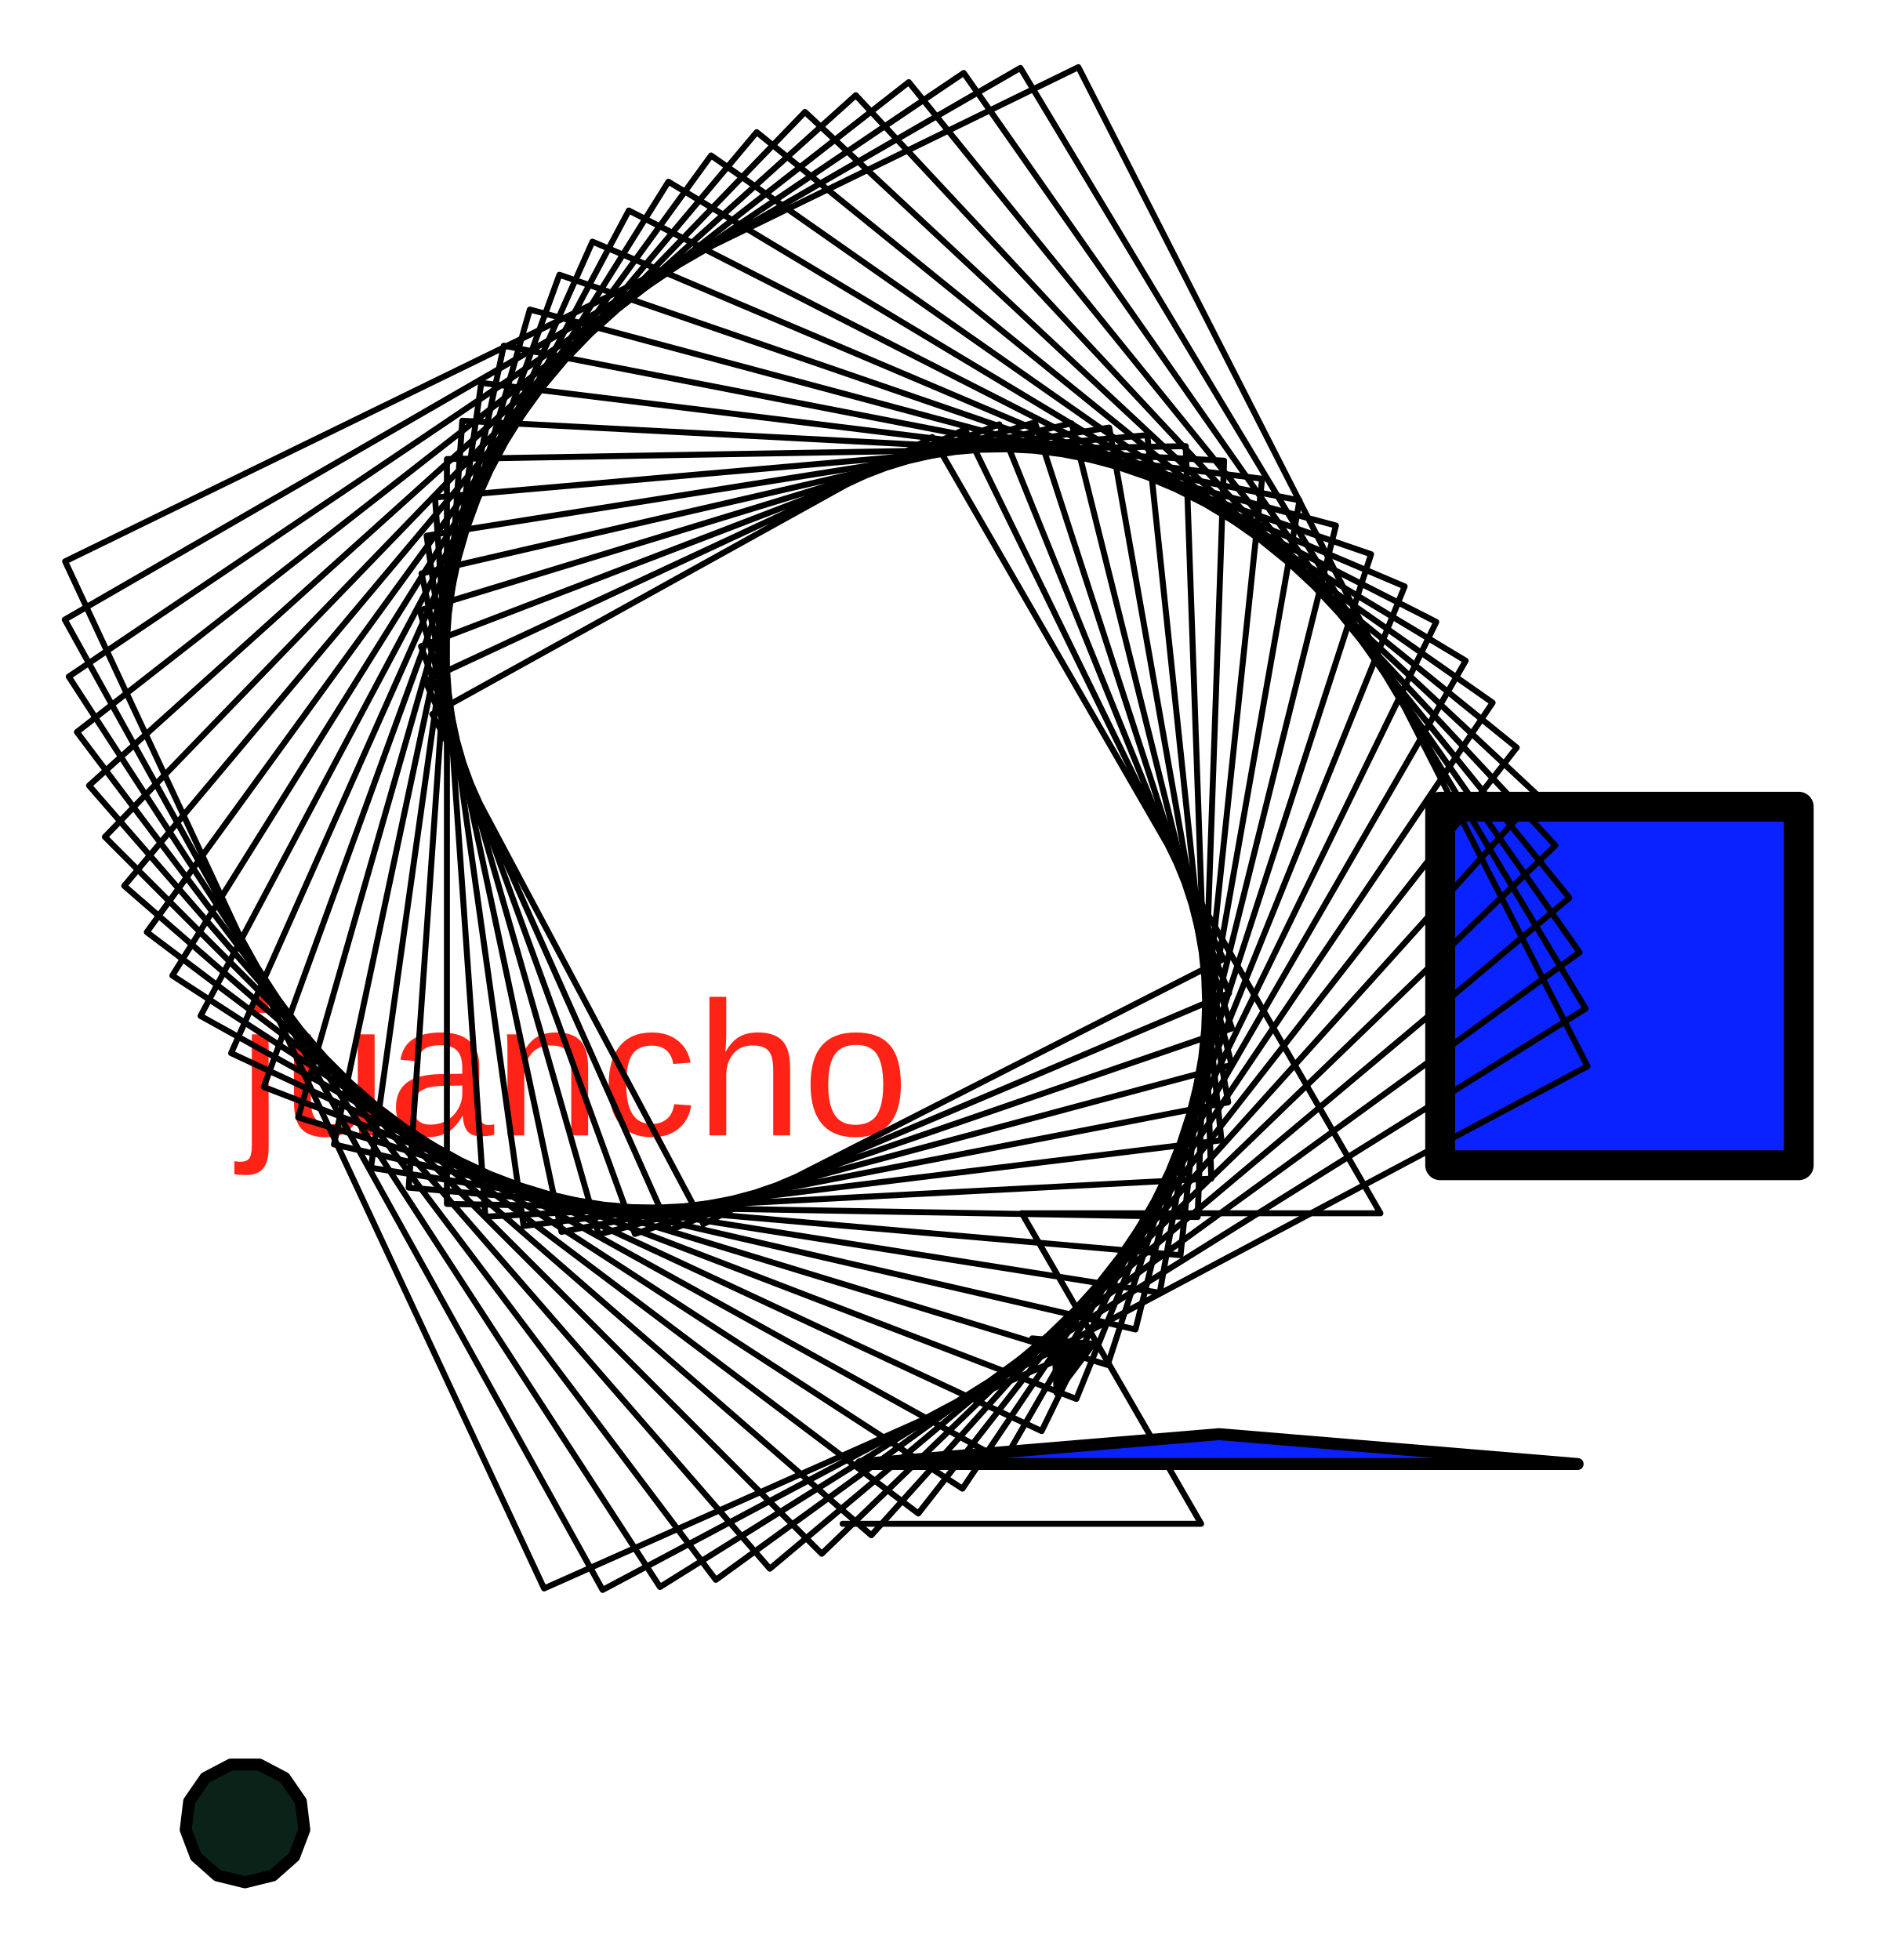
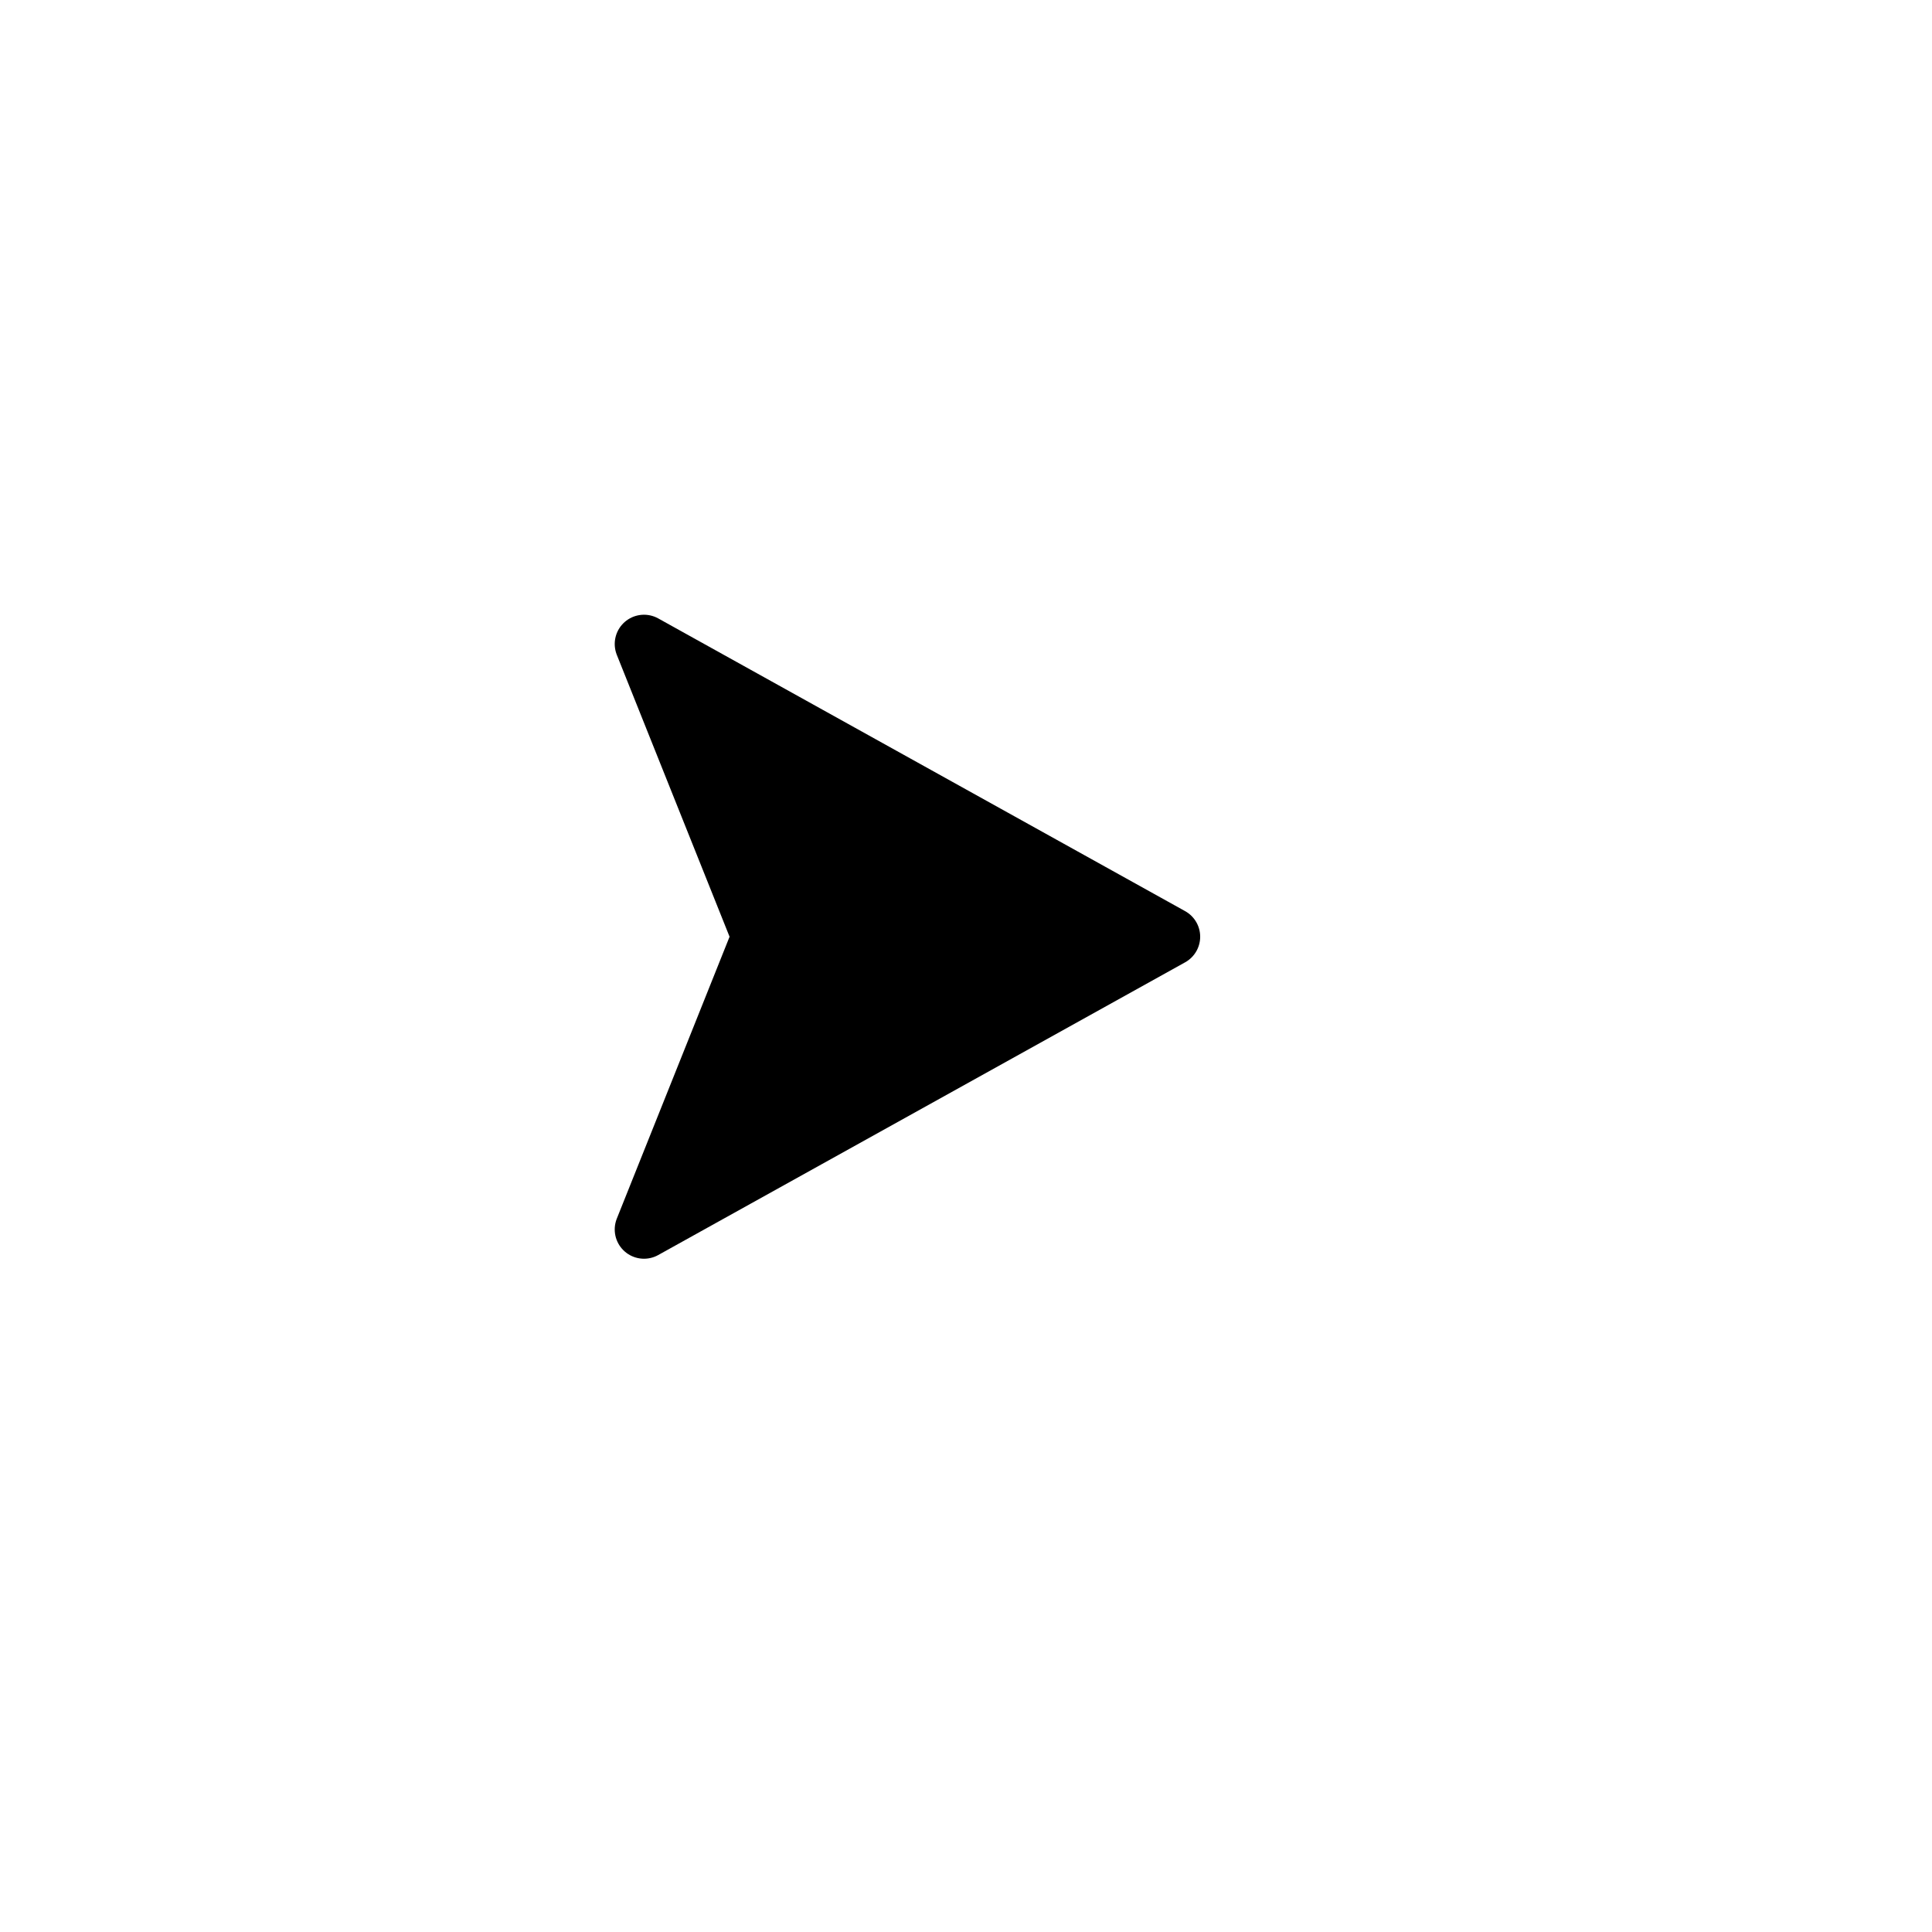
- <svg xmlns="http://www.w3.org/2000/svg" height="328.000" viewBox="-141.000 -255.000 317.000 328.000" width="317.000">
+ <svg xmlns="http://www.w3.org/2000/svg" height="33.000" viewBox="-20.000 -16.000 33.000 33.000" width="33.000">
  <line fill="none" stroke="none" stroke-linecap="round" stroke-width="2.0" x1="0.0" x2="0.0" y1="0.0" y2="0.0" />
-   <polyline fill="none" points="0.0,0.0 60.0,0.0 30.0,-51.962" stroke="#000" stroke-linecap="round" stroke-linejoin="round" />
-   <polygon fill="#0a22ff" fill-rule="evenodd" points="100.0,-60.0 160.0,-60.0 160.0,-120.0 100.0,-120.0 100.0,-60.0" stroke-linejoin="round" />
-   <polyline fill="none" points="100.0,-60.0 160.0,-60.0 160.0,-120.0 100.0,-120.0 100.0,-60.0" stroke="#000" stroke-linecap="round" stroke-linejoin="round" stroke-width="5.0" />
-   <polygon fill="#0a2217" fill-rule="evenodd" points="-100.0,60.0 -95.353,58.855 -91.77,55.681 -90.073,51.205 -90.65,46.454 -93.369,42.515 -97.607,40.291 -102.393,40.291 -106.631,42.515 -109.35,46.454 -109.927,51.205 -108.23,55.681 -104.647,58.855 -100.0,60.0" stroke-linejoin="round" />
-   <polyline fill="none" points="-100.0,60.0 -95.353,58.855 -91.77,55.681 -90.073,51.205 -90.65,46.454 -93.369,42.515 -97.607,40.291 -102.393,40.291 -106.631,42.515 -109.35,46.454 -109.927,51.205 -108.23,55.681 -104.647,58.855 -100.0,60.0" stroke="#000" stroke-linecap="round" stroke-linejoin="round" stroke-width="2.0" />
-   <polygon fill="#0a22ff" fill-rule="evenodd" points="3.0,-10.0 123.0,-10.0 63.0,-15.0 3.0,-10.0" stroke-linejoin="round" />
-   <polyline fill="none" points="3.0,-10.0 123.0,-10.0 63.0,-15.0 3.0,-10.0" stroke="#000" stroke-linecap="round" stroke-linejoin="round" stroke-width="2.0" />
-   <text fill="#ff2217" font-family="Arial" font-size="24.0pt" stroke-width="0.0" x="-101.0" y="-65">juancho</text>
-   <polyline fill="none" points="30.0,-51.962 90.0,-51.962 60.0,-103.923 15,-181.865 10.058,-179.126 -68.657,-135.493 -65.535,-129.622 -23.283,-50.156 -16.467,-53.629 63.724,-94.489 59.932,-102.263 20.479,-183.155 11.733,-179.076 -69.835,-141.041 -65.503,-131.311 -28.897,-49.092 -18.173,-53.644 64.672,-88.81 59.934,-100.539 26.219,-183.986 13.476,-179.094 -70.547,-146.841 -65.536,-133.074 -34.754,-48.502 -19.957,-53.597 65.14,-82.898 59.995,-98.733 32.183,-184.328 15.304,-179.168 -70.763,-152.855 -65.622,-134.927 -40.815,-48.413 -21.835,-53.499 65.099,-76.793 60.103,-96.83 38.33,-184.156 17.235,-179.286 -70.458,-159.04 -65.749,-136.885 -47.037,-48.852 -23.822,-53.365 64.525,-70.538 60.244,-94.813" stroke="#000" stroke-linecap="round" stroke-linejoin="round" />
-   <polyline fill="none" points="60.244,-94.813 44.616,-183.446 19.282,-179.433 -69.61,-165.354 -65.901,-138.963 -53.376,-49.839 -25.932,-53.209 63.397,-64.177 60.403,-92.67 50.995,-182.177 21.458,-179.593 -68.2,-171.749 -66.062,-141.174 -59.783,-51.393 -28.177,-53.049 61.7,-57.76 60.56,-90.39 57.419,-180.335 23.775,-179.748 -66.212,-178.177 -66.212,-143.527 -66.212,-53.527 -30.567,-52.905 59.419,-51.334 60.698,-87.962 63.839,-177.907 26.241,-179.877 -63.636,-184.588 -66.332,-146.032 -72.61,-56.251 -33.111,-52.795 56.547,-44.951 60.796,-85.379 70.203,-174.886 28.864,-179.961 -60.465,-190.93 -66.401,-148.695 -78.927,-59.571 -35.814,-52.742 53.078,-38.663 60.831,-82.635 76.459,-171.267 31.648,-179.978" stroke="#000" stroke-linecap="round" stroke-linejoin="round" />
-   <polyline fill="none" points="31.648,-179.978 -56.698,-197.151 -66.397,-151.52 -85.109,-63.487 -38.681,-52.768 49.013,-32.522 60.782,-79.727 82.555,-167.054 34.597,-179.904 -52.336,-203.198 -66.297,-154.51 -91.105,-67.996 -41.712,-52.895 44.356,-26.582 60.626,-76.655 88.437,-162.25 37.71,-179.717 -47.387,-209.018 -66.078,-157.664 -96.86,-73.092 -44.906,-53.148 39.116,-20.895 60.338,-73.42 94.052,-156.867 40.985,-179.392 -41.86,-214.558 -65.716,-160.979 -102.322,-78.76 -48.261,-53.55 33.307,-15.515 59.894,-70.027 99.348,-150.918 44.417,-178.907 -35.773,-219.766 -65.186,-164.449 -107.438,-84.984 -51.769,-54.126 26.947,-10.493 59.272,-66.481 104.272,-144.424 47.999,-178.236 -29.146,-224.589 -64.465,-168.067" stroke="#000" stroke-linecap="round" stroke-linejoin="round" />
-   <polyline fill="none" points="-64.465,-168.067 -112.158,-91.743 -55.422,-54.898 20.059,-5.88 58.447,-62.794 108.775,-137.407 51.721,-177.357 -22.003,-228.979 -63.53,-171.822 -116.431,-99.01 -59.209,-55.89 12.669,-1.727 57.396,-58.976 112.806,-129.897 55.569,-176.246 -14.374,-232.885 -62.358,-175.7 -120.209,-106.756 -63.115,-57.125 4.809,1.921 56.098,-55.042 116.319,-121.925 59.53,-174.882 -6.292,-236.262 -60.927,-179.685 -123.446,-114.945 -67.125,-58.624 -3.486,5.016 54.529,-51.008 119.27,-113.528 63.585,-173.243 2.205,-239.065 -59.216,-183.761 -126.099,-123.539 -71.22,-60.408 -12.175,7.516 52.671,-46.896 121.615,-104.747 67.714,-171.309 11.075,-241.252 -57.206,-187.905 -128.127,-132.496 -75.378,-62.495" stroke="#000" stroke-linecap="round" stroke-linejoin="round" />
-   <polyline fill="none" points="-75.378,-62.495 -21.215,9.382 50.505,-42.725 123.316,-95.626 71.895,-169.063 20.273,-242.787 -54.879,-192.096 -129.492,-141.768 -79.576,-64.904 -30.559,10.576 48.013,-38.521 124.337,-86.214 76.104,-166.487 29.75,-243.633 -52.219,-196.308 -130.161,-151.308 -83.789,-67.65 -40.156,11.066 45.181,-34.309 124.646,-76.561 80.314,-163.568 39.455,-243.759 -49.211,-200.513 -130.103,-161.06 -87.989,-70.746 -49.953,10.821 41.995,-30.117" stroke="#000" stroke-linecap="round" stroke-linejoin="round" />
-   <polygon fill="#000" fill-rule="evenodd" points="41.995,-30.117 31.739,-31.024 35.6,-27.27 35.807,-21.888" stroke="#000" stroke-linejoin="round" />
+   <line fill="none" stroke="none" stroke-linecap="round" stroke-width="2.0" x1="0.0" x2="0.0" y1="0.0" y2="0.0" />
+   <polygon fill="#000" fill-rule="evenodd" points="0.0,0.0 -9.0,-5.0 -7.0,0.0 -9.0,5.0" stroke="#000" stroke-linejoin="round" />
</svg>
